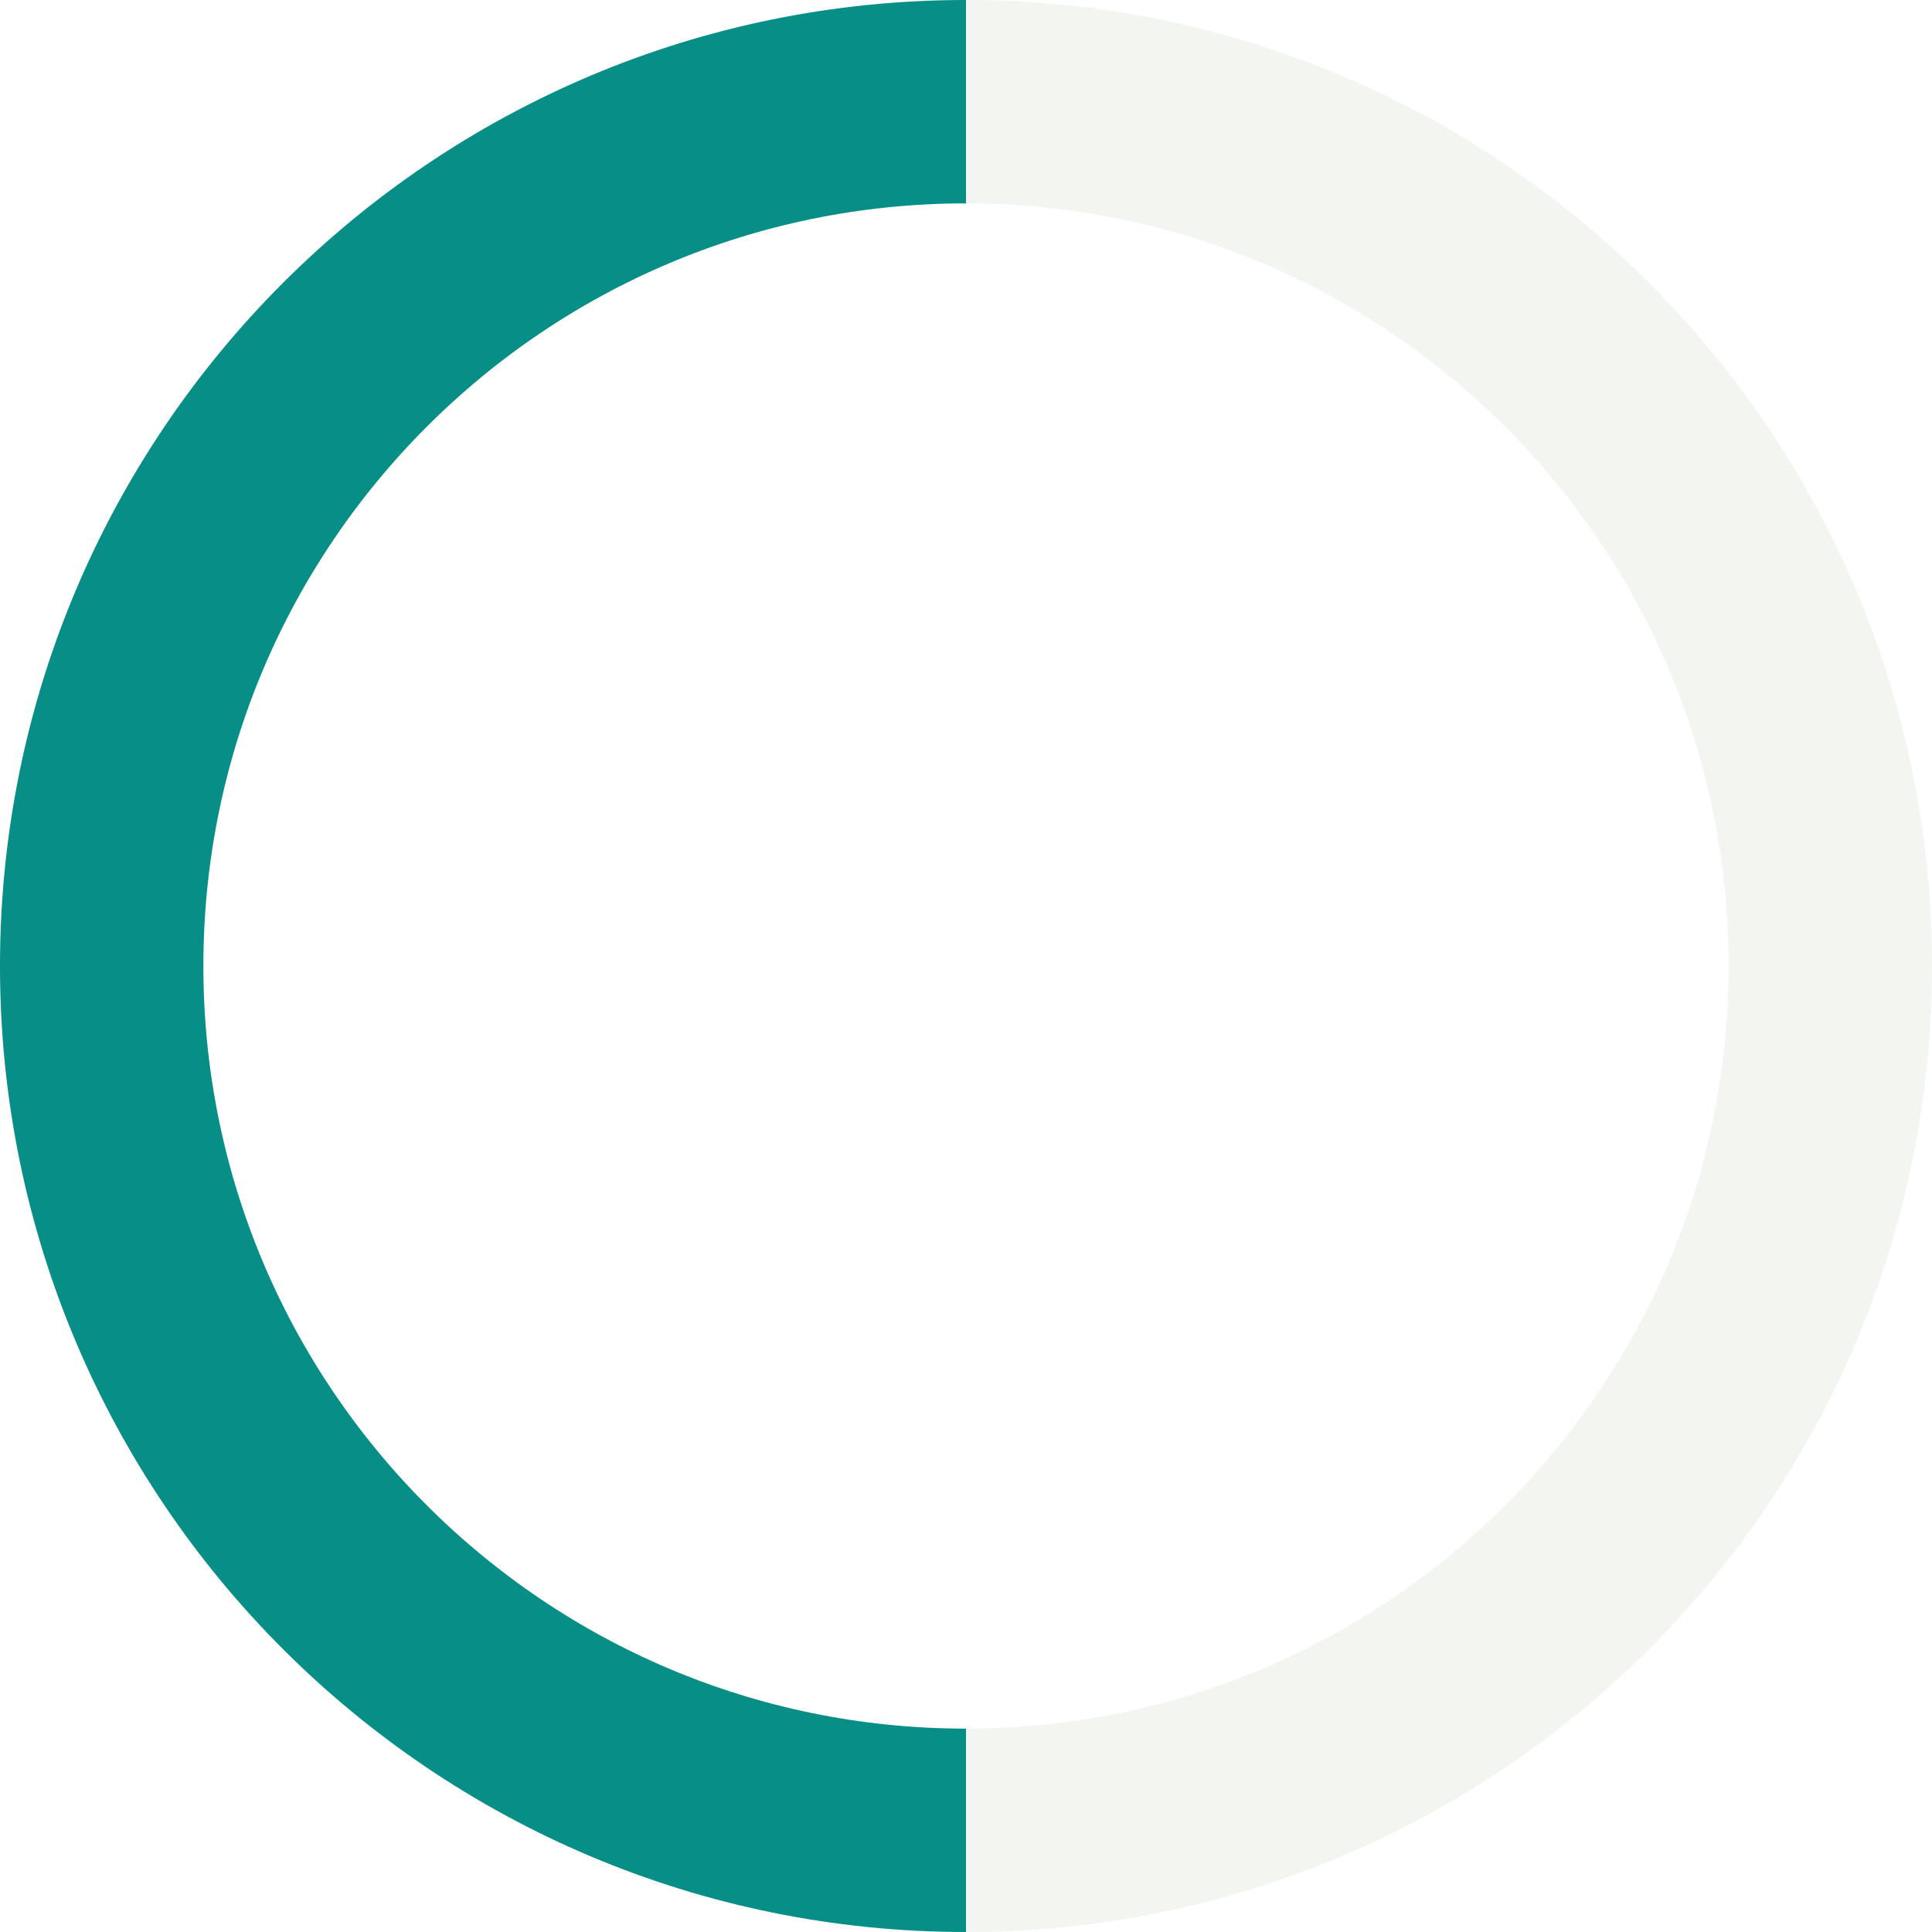
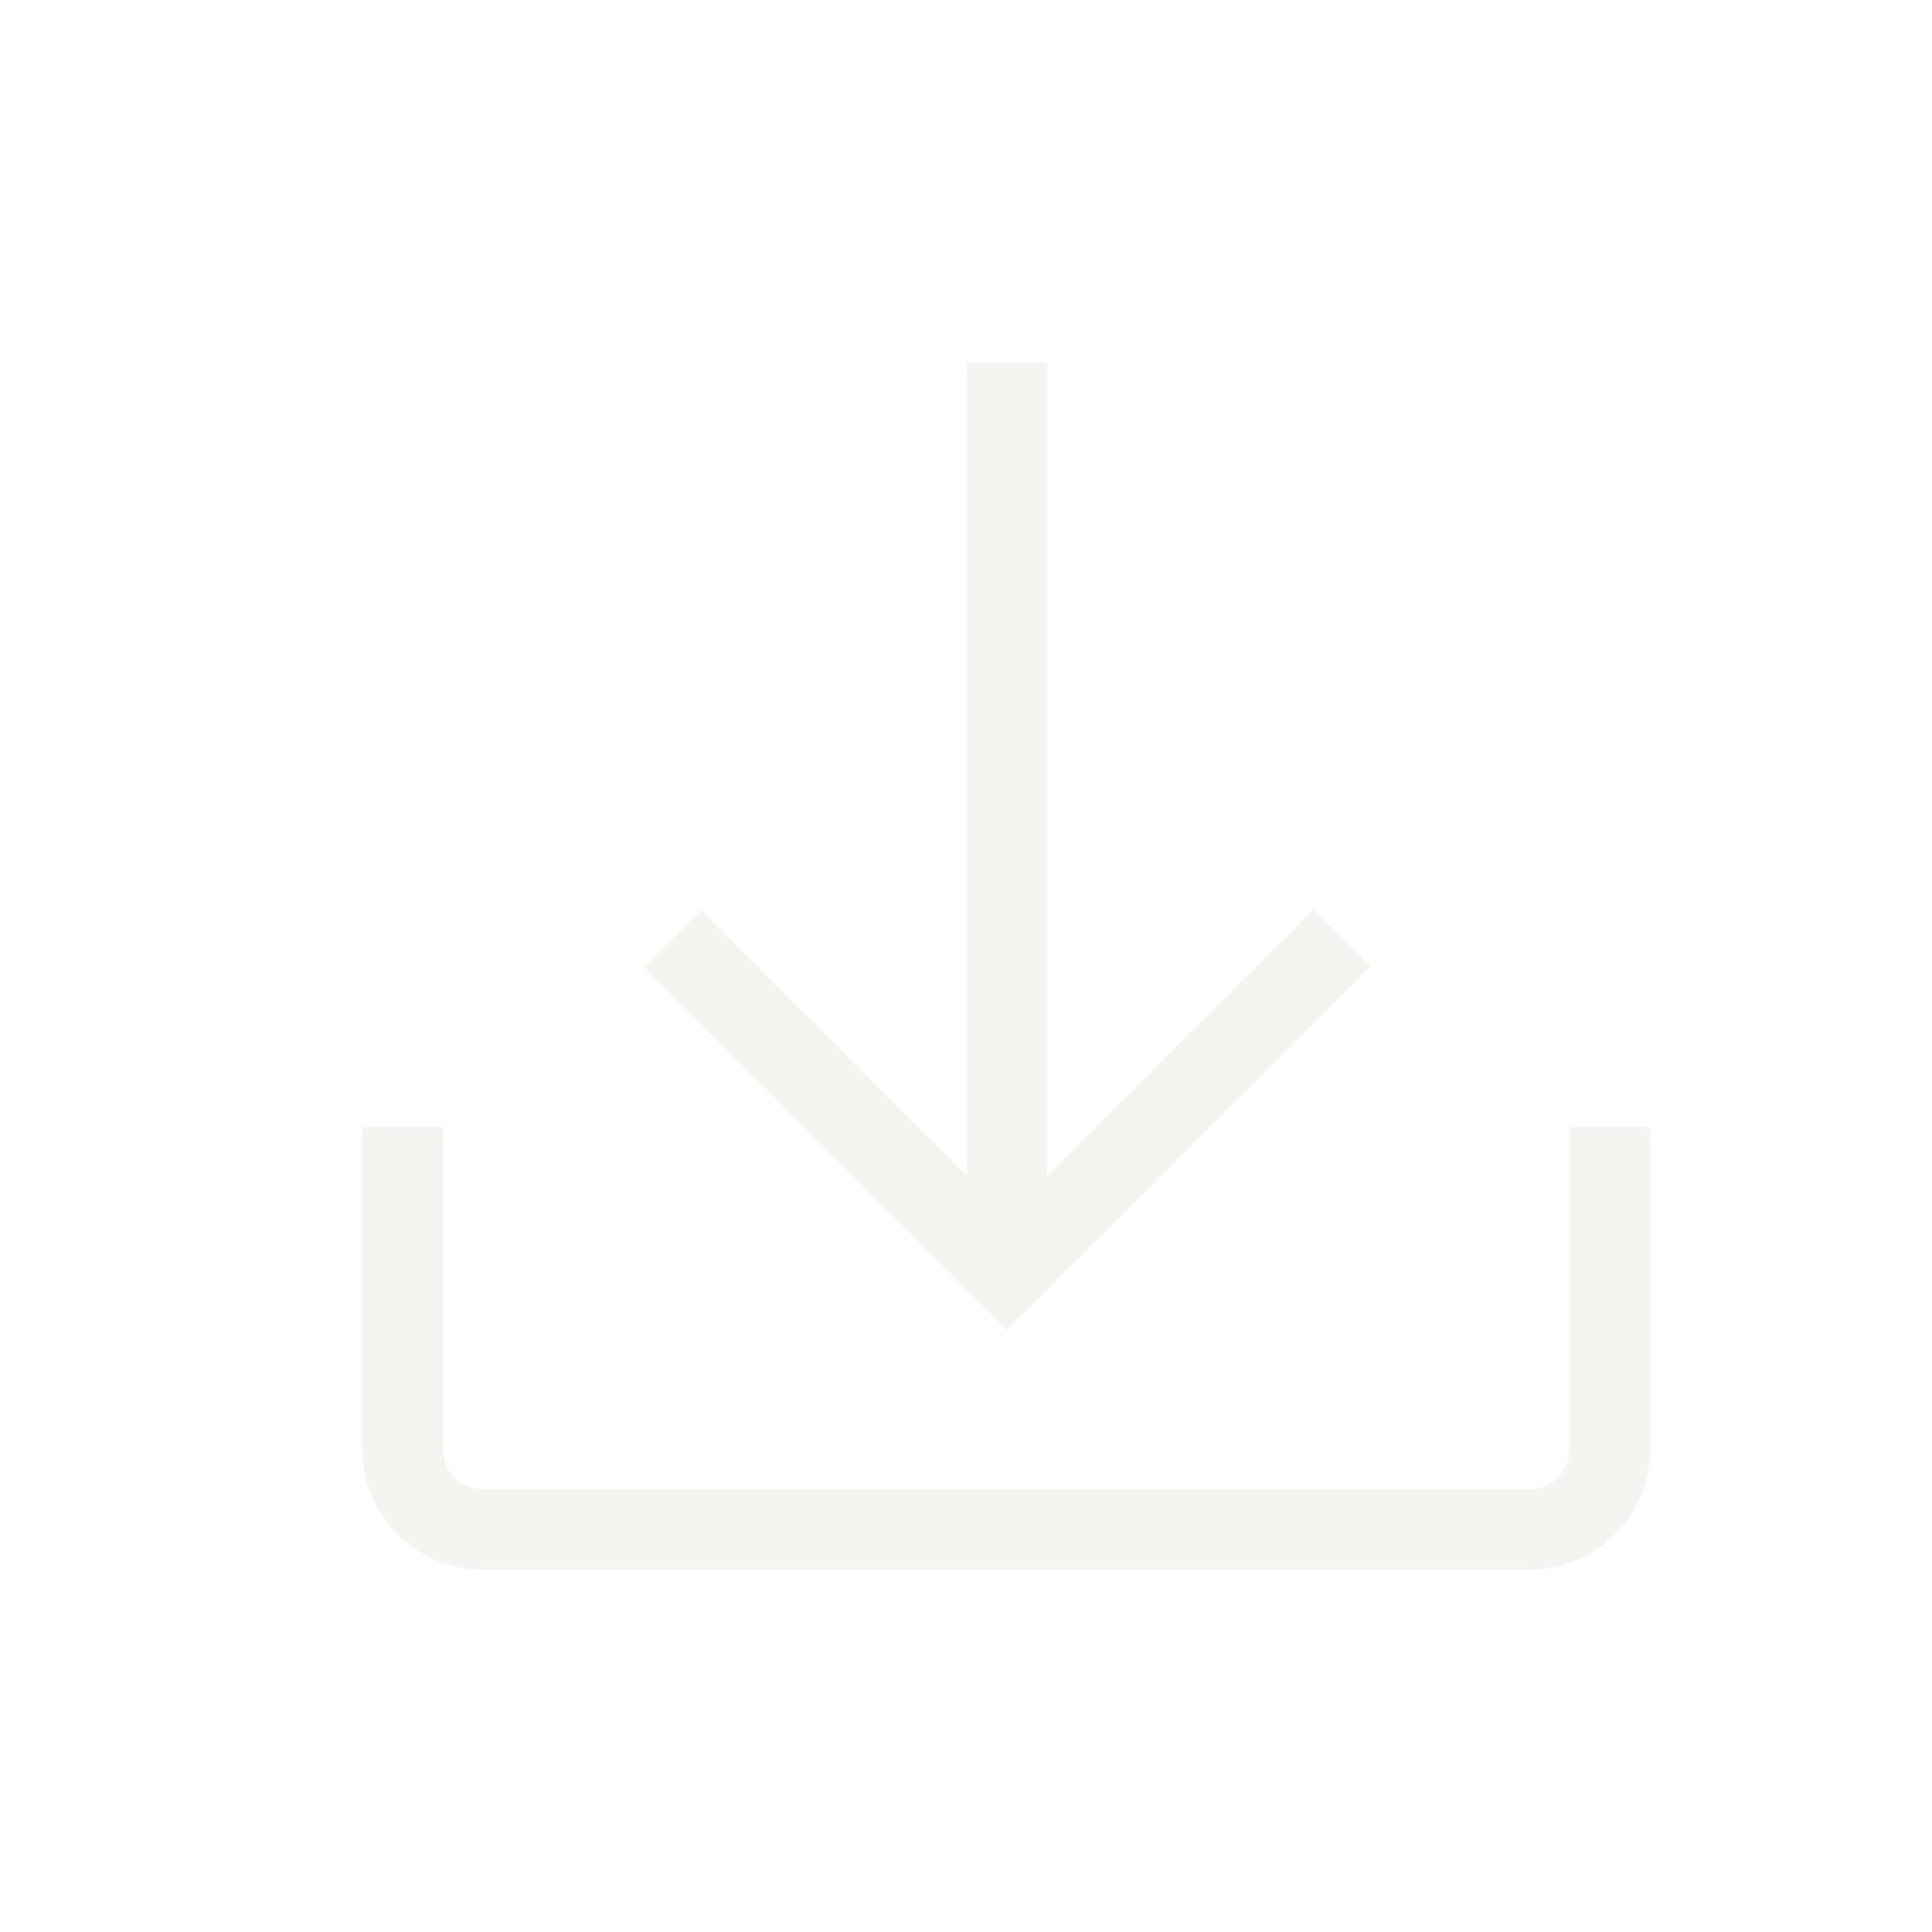
- <svg xmlns="http://www.w3.org/2000/svg" id="download" width="19" height="19" viewBox="0 0 19 19">
-   <circle id="Elipse_1" data-name="Elipse 1" cx="8.5" cy="8.5" r="8.5" transform="translate(1 1)" fill="none" stroke="#f2f5f0" stroke-width="2" />
-   <path id="Caminho_1" data-name="Caminho 1" d="M9.5,18a8.5,8.5,0,0,1,0-17" fill="none" stroke="#068e87" stroke-width="2" />
+ <svg xmlns="http://www.w3.org/2000/svg" width="27" height="27" viewBox="0 0 27 27" fill="none">
+   <path fill-rule="evenodd" clip-rule="evenodd" d="M14.074 16.995L18.353 12.716L19.148 13.512L14.074 18.586L9 13.512L9.795 12.716L14.074 16.995Z" fill="#F2F5F0" />
+   <path fill-rule="evenodd" clip-rule="evenodd" d="M14.637 5.063L14.637 16.995L13.512 16.995L13.512 5.063L14.637 5.063Z" fill="#F2F5F0" />
+   <path fill-rule="evenodd" clip-rule="evenodd" d="M5.062 20.25L5.062 15.75L6.188 15.75L6.188 20.25C6.188 20.561 6.439 20.813 6.75 20.813L21.375 20.813C21.686 20.813 21.938 20.561 21.938 20.25L21.938 15.75L23.062 15.75L23.062 20.25C23.062 21.182 22.307 21.938 21.375 21.938L6.75 21.938C5.818 21.938 5.062 21.182 5.062 20.25Z" fill="#F2F5F0" />
</svg>
